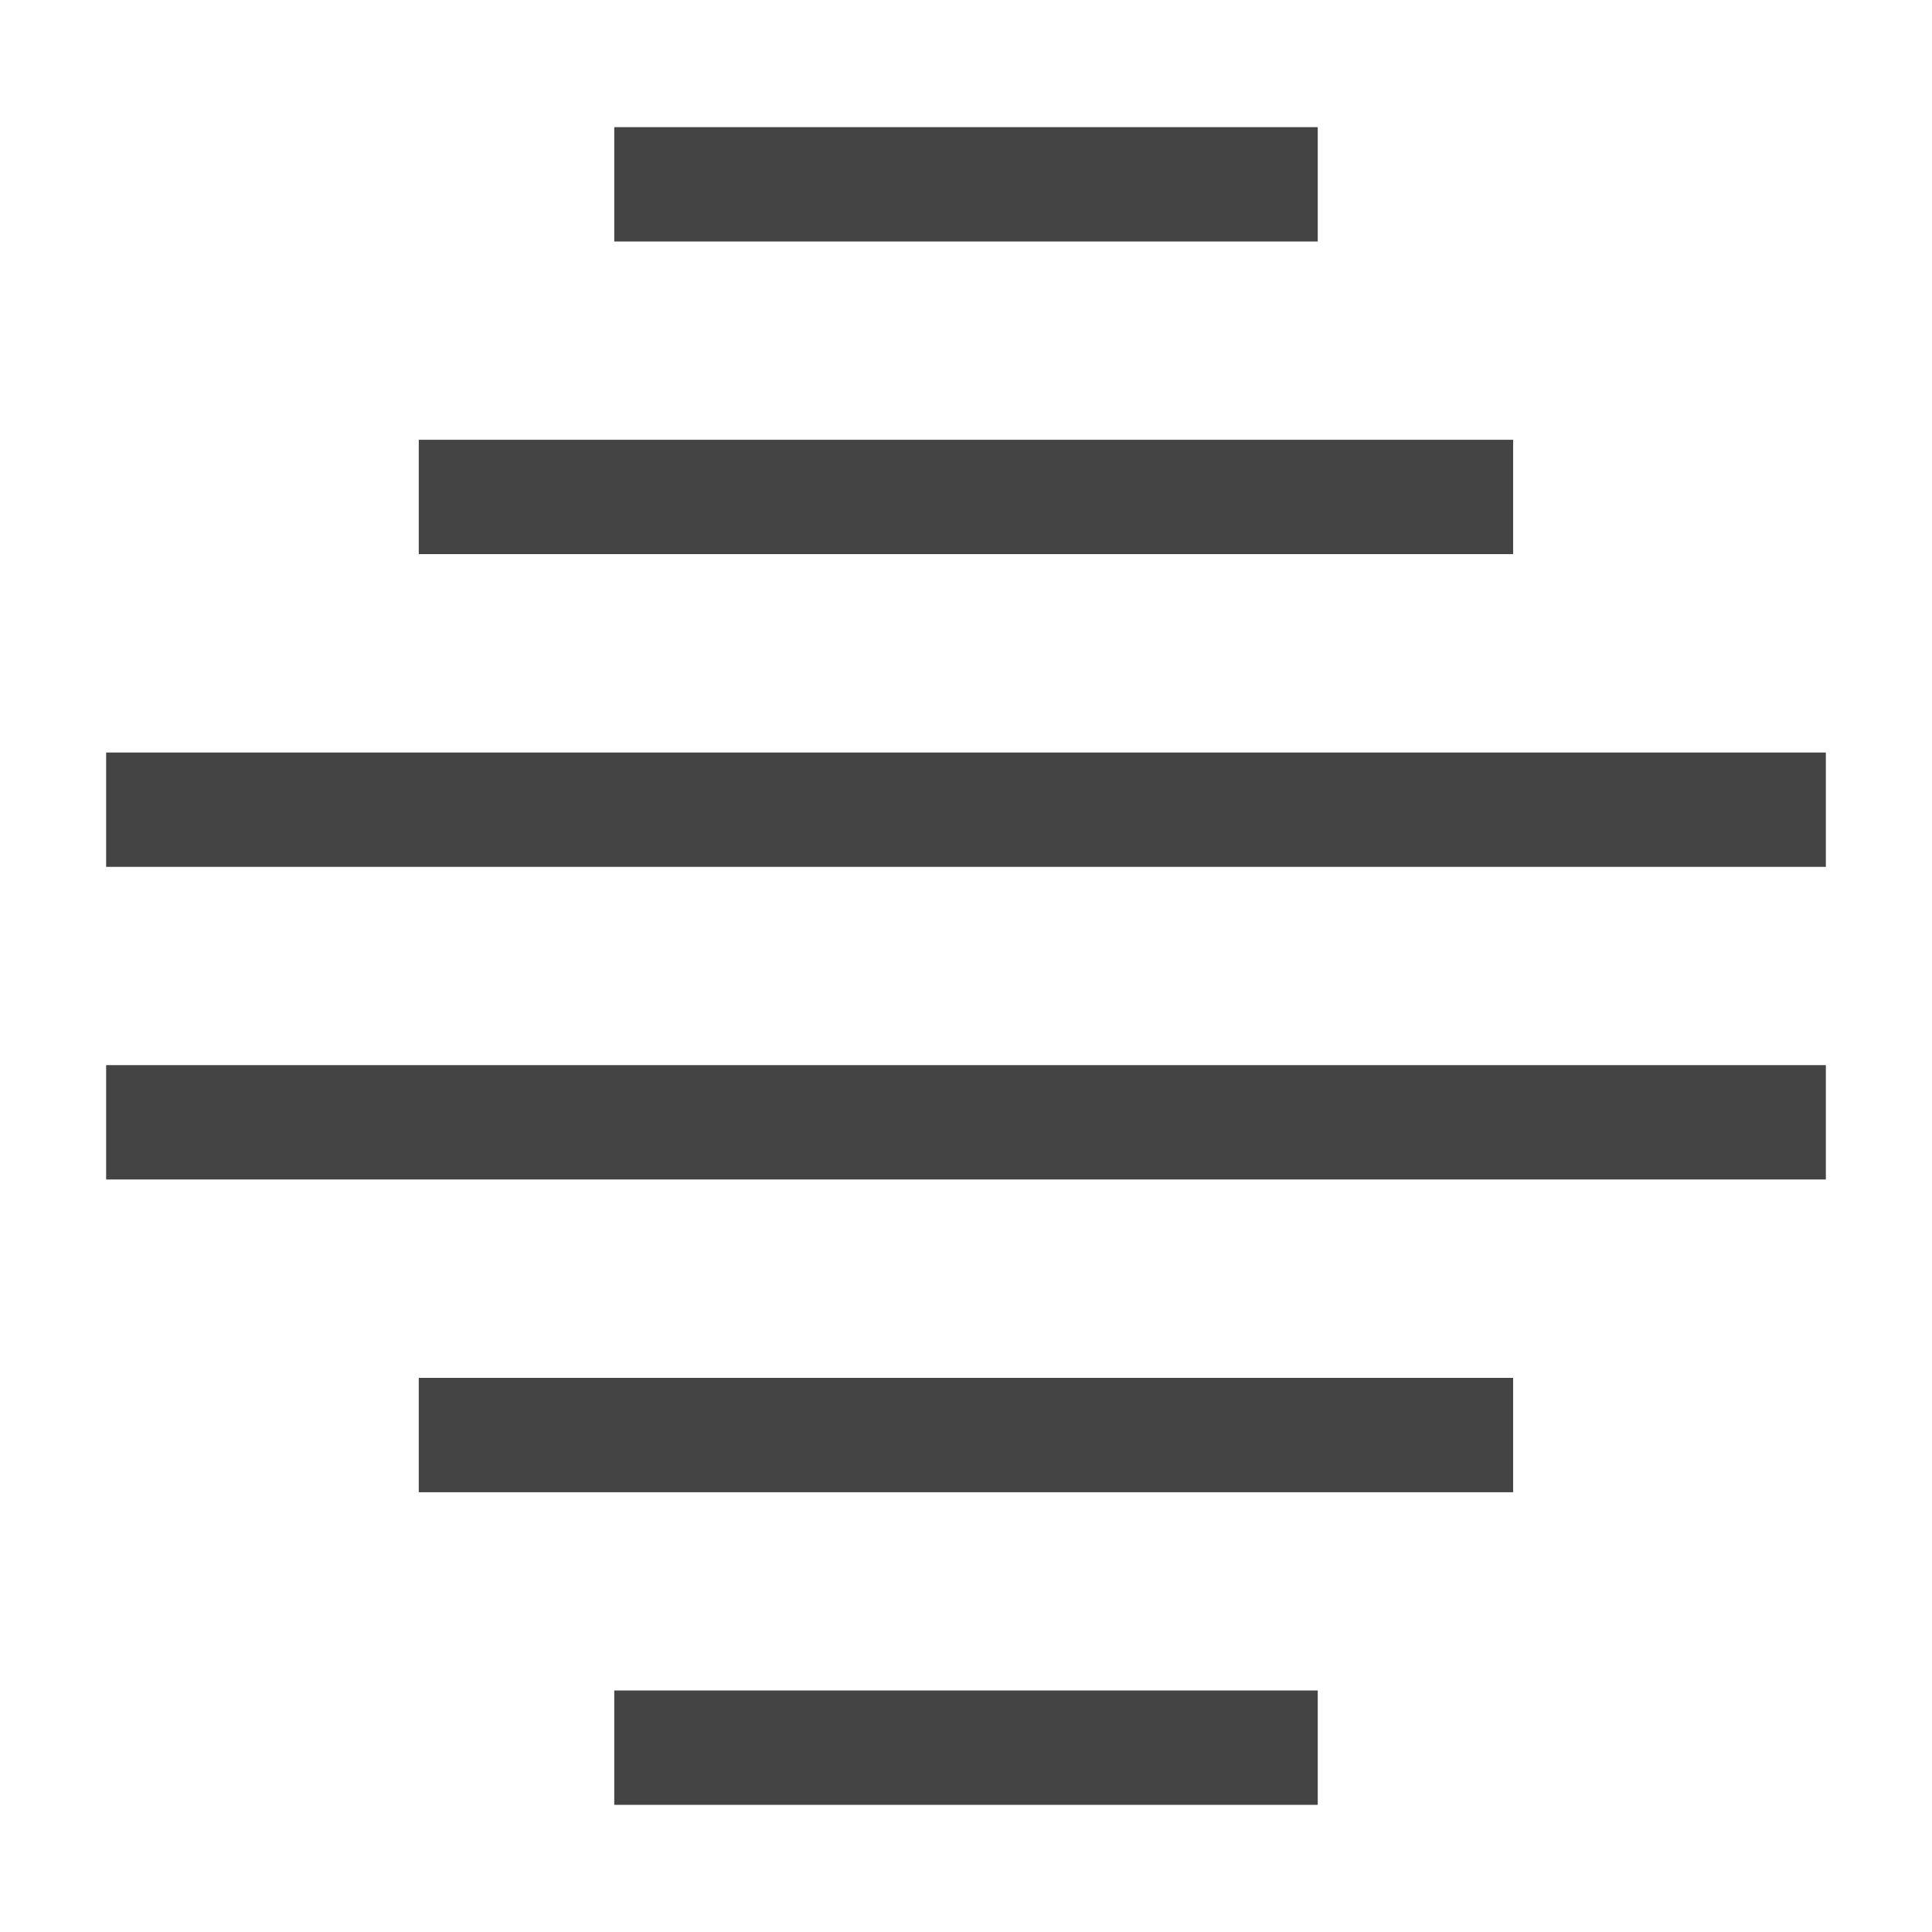
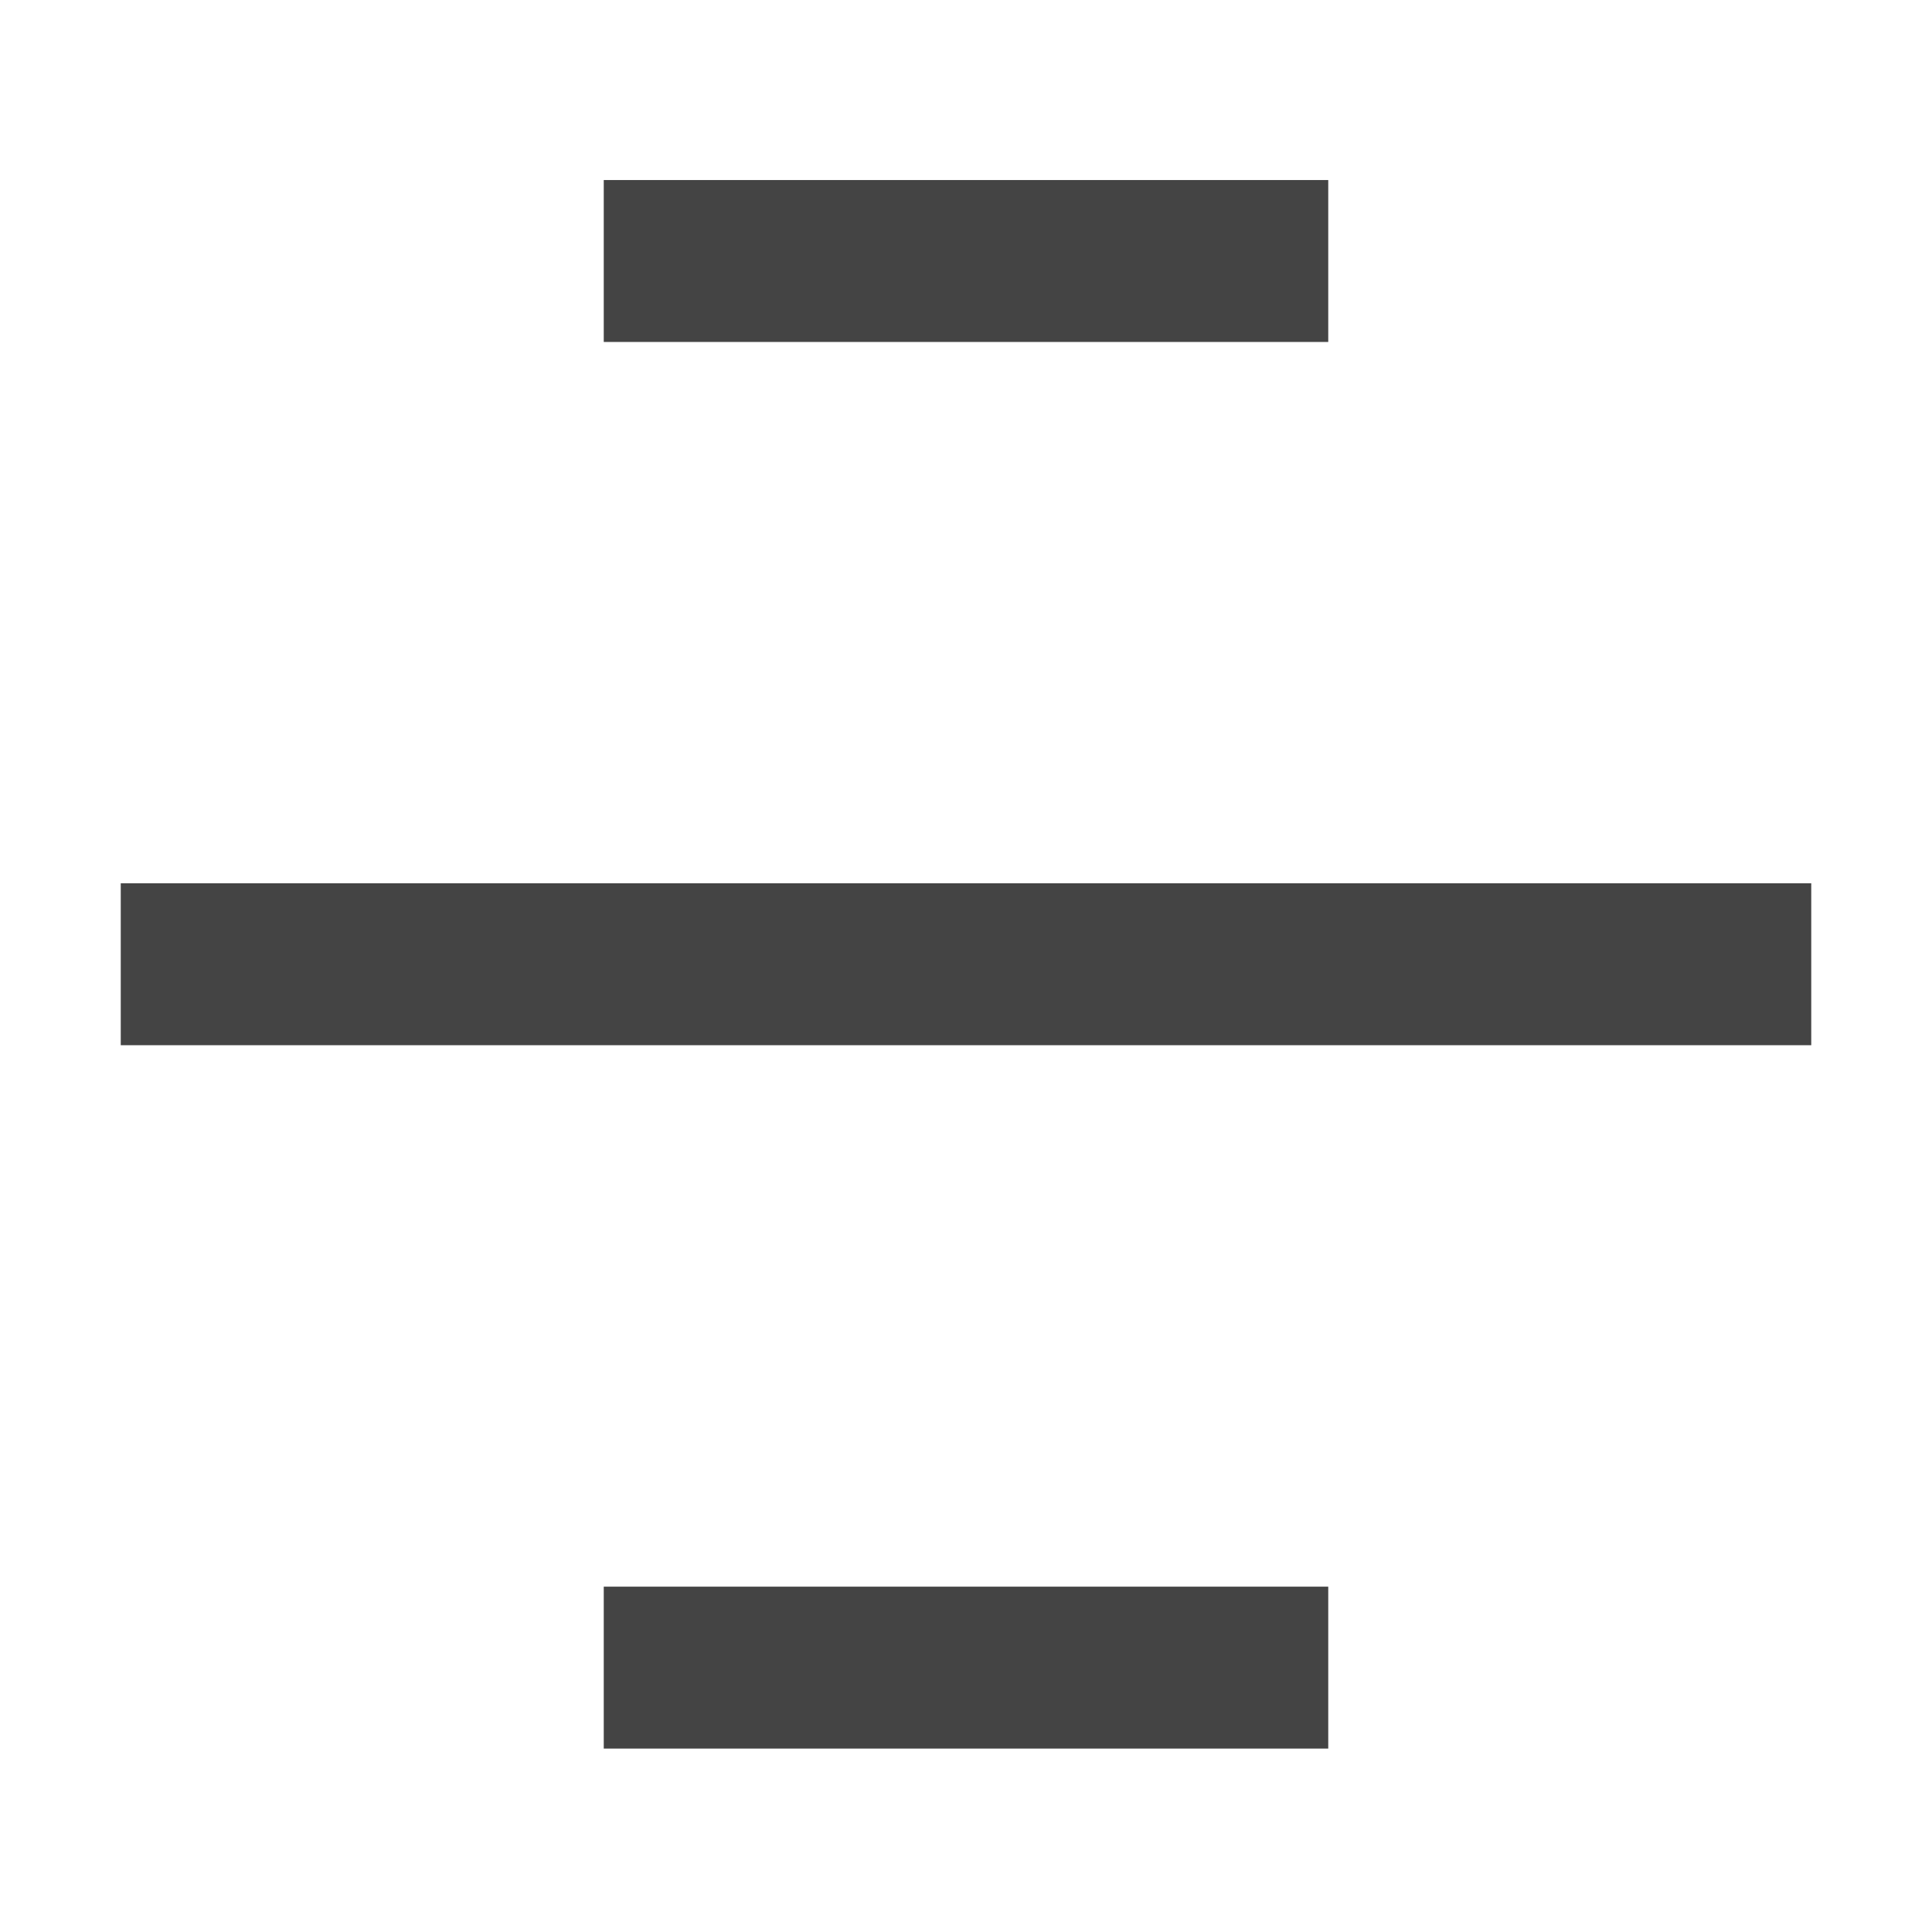
<svg xmlns="http://www.w3.org/2000/svg" xmlns:ns1="http://www.openswatchbook.org/uri/2009/osb" version="1" viewBox="0 0 16 16" enable-background="new 0 0 48 48" id="svg12" width="16" height="16">
  <defs id="defs16">
    <linearGradient id="linearGradient2260" ns1:paint="solid">
      <stop style="stop-color:#ff0000;stop-opacity:1;" offset="0" id="stop2258" />
    </linearGradient>
  </defs>
-   <rect style="opacity:1;fill:#444444;fill-opacity:1;stroke:none;stroke-width:0.725;stroke-linecap:square;stroke-linejoin:miter;stroke-miterlimit:4;stroke-dasharray:none;stroke-opacity:1" id="rect4495" width="5.826" height="0.947" x="5.087" y="1.053" />
-   <rect y="3.642" x="3.468" height="0.947" width="9.063" id="rect4497" style="opacity:1;fill:#444444;fill-opacity:1;stroke:none;stroke-width:0.904;stroke-linecap:square;stroke-linejoin:miter;stroke-miterlimit:4;stroke-dasharray:none;stroke-opacity:1" />
-   <rect style="opacity:1;fill:#444444;fill-opacity:1;stroke:none;stroke-width:1.133;stroke-linecap:square;stroke-linejoin:miter;stroke-miterlimit:4;stroke-dasharray:none;stroke-opacity:1" id="rect4499" width="14.242" height="0.947" x="0.879" y="6.232" />
-   <rect y="8.821" x="0.879" height="0.947" width="14.242" id="rect4501" style="opacity:1;fill:#444444;fill-opacity:1;stroke:none;stroke-width:1.133;stroke-linecap:square;stroke-linejoin:miter;stroke-miterlimit:4;stroke-dasharray:none;stroke-opacity:1" />
-   <rect style="opacity:1;fill:#444444;fill-opacity:1;stroke:none;stroke-width:0.904;stroke-linecap:square;stroke-linejoin:miter;stroke-miterlimit:4;stroke-dasharray:none;stroke-opacity:1" id="rect4503" width="9.063" height="0.947" x="3.468" y="11.411" />
-   <rect y="14" x="5.087" height="0.947" width="5.826" id="rect4505" style="opacity:1;fill:#444444;fill-opacity:1;stroke:none;stroke-width:0.725;stroke-linecap:square;stroke-linejoin:miter;stroke-miterlimit:4;stroke-dasharray:none;stroke-opacity:1" />
+   <rect style="opacity:1;fill:#444444;fill-opacity:1;stroke:none;stroke-width:0.875;stroke-linecap:square;stroke-linejoin:miter;stroke-miterlimit:4;stroke-dasharray:none;stroke-opacity:1" id="rect4495" width="6" height="1.341" x="5" y="1.491" />
+   <rect y="13.14" x="5" height="1.341" width="6" id="rect821" style="opacity:1;fill:#444444;fill-opacity:1;stroke:none;stroke-width:0.875;stroke-linecap:square;stroke-linejoin:miter;stroke-miterlimit:4;stroke-dasharray:none;stroke-opacity:1" />
+   <rect style="opacity:1;fill:#444444;fill-opacity:1;stroke:none;stroke-width:1.337;stroke-linecap:square;stroke-linejoin:miter;stroke-miterlimit:4;stroke-dasharray:none;stroke-opacity:1" id="rect823" width="14" height="1.341" x="1" y="7.315" />
</svg>
